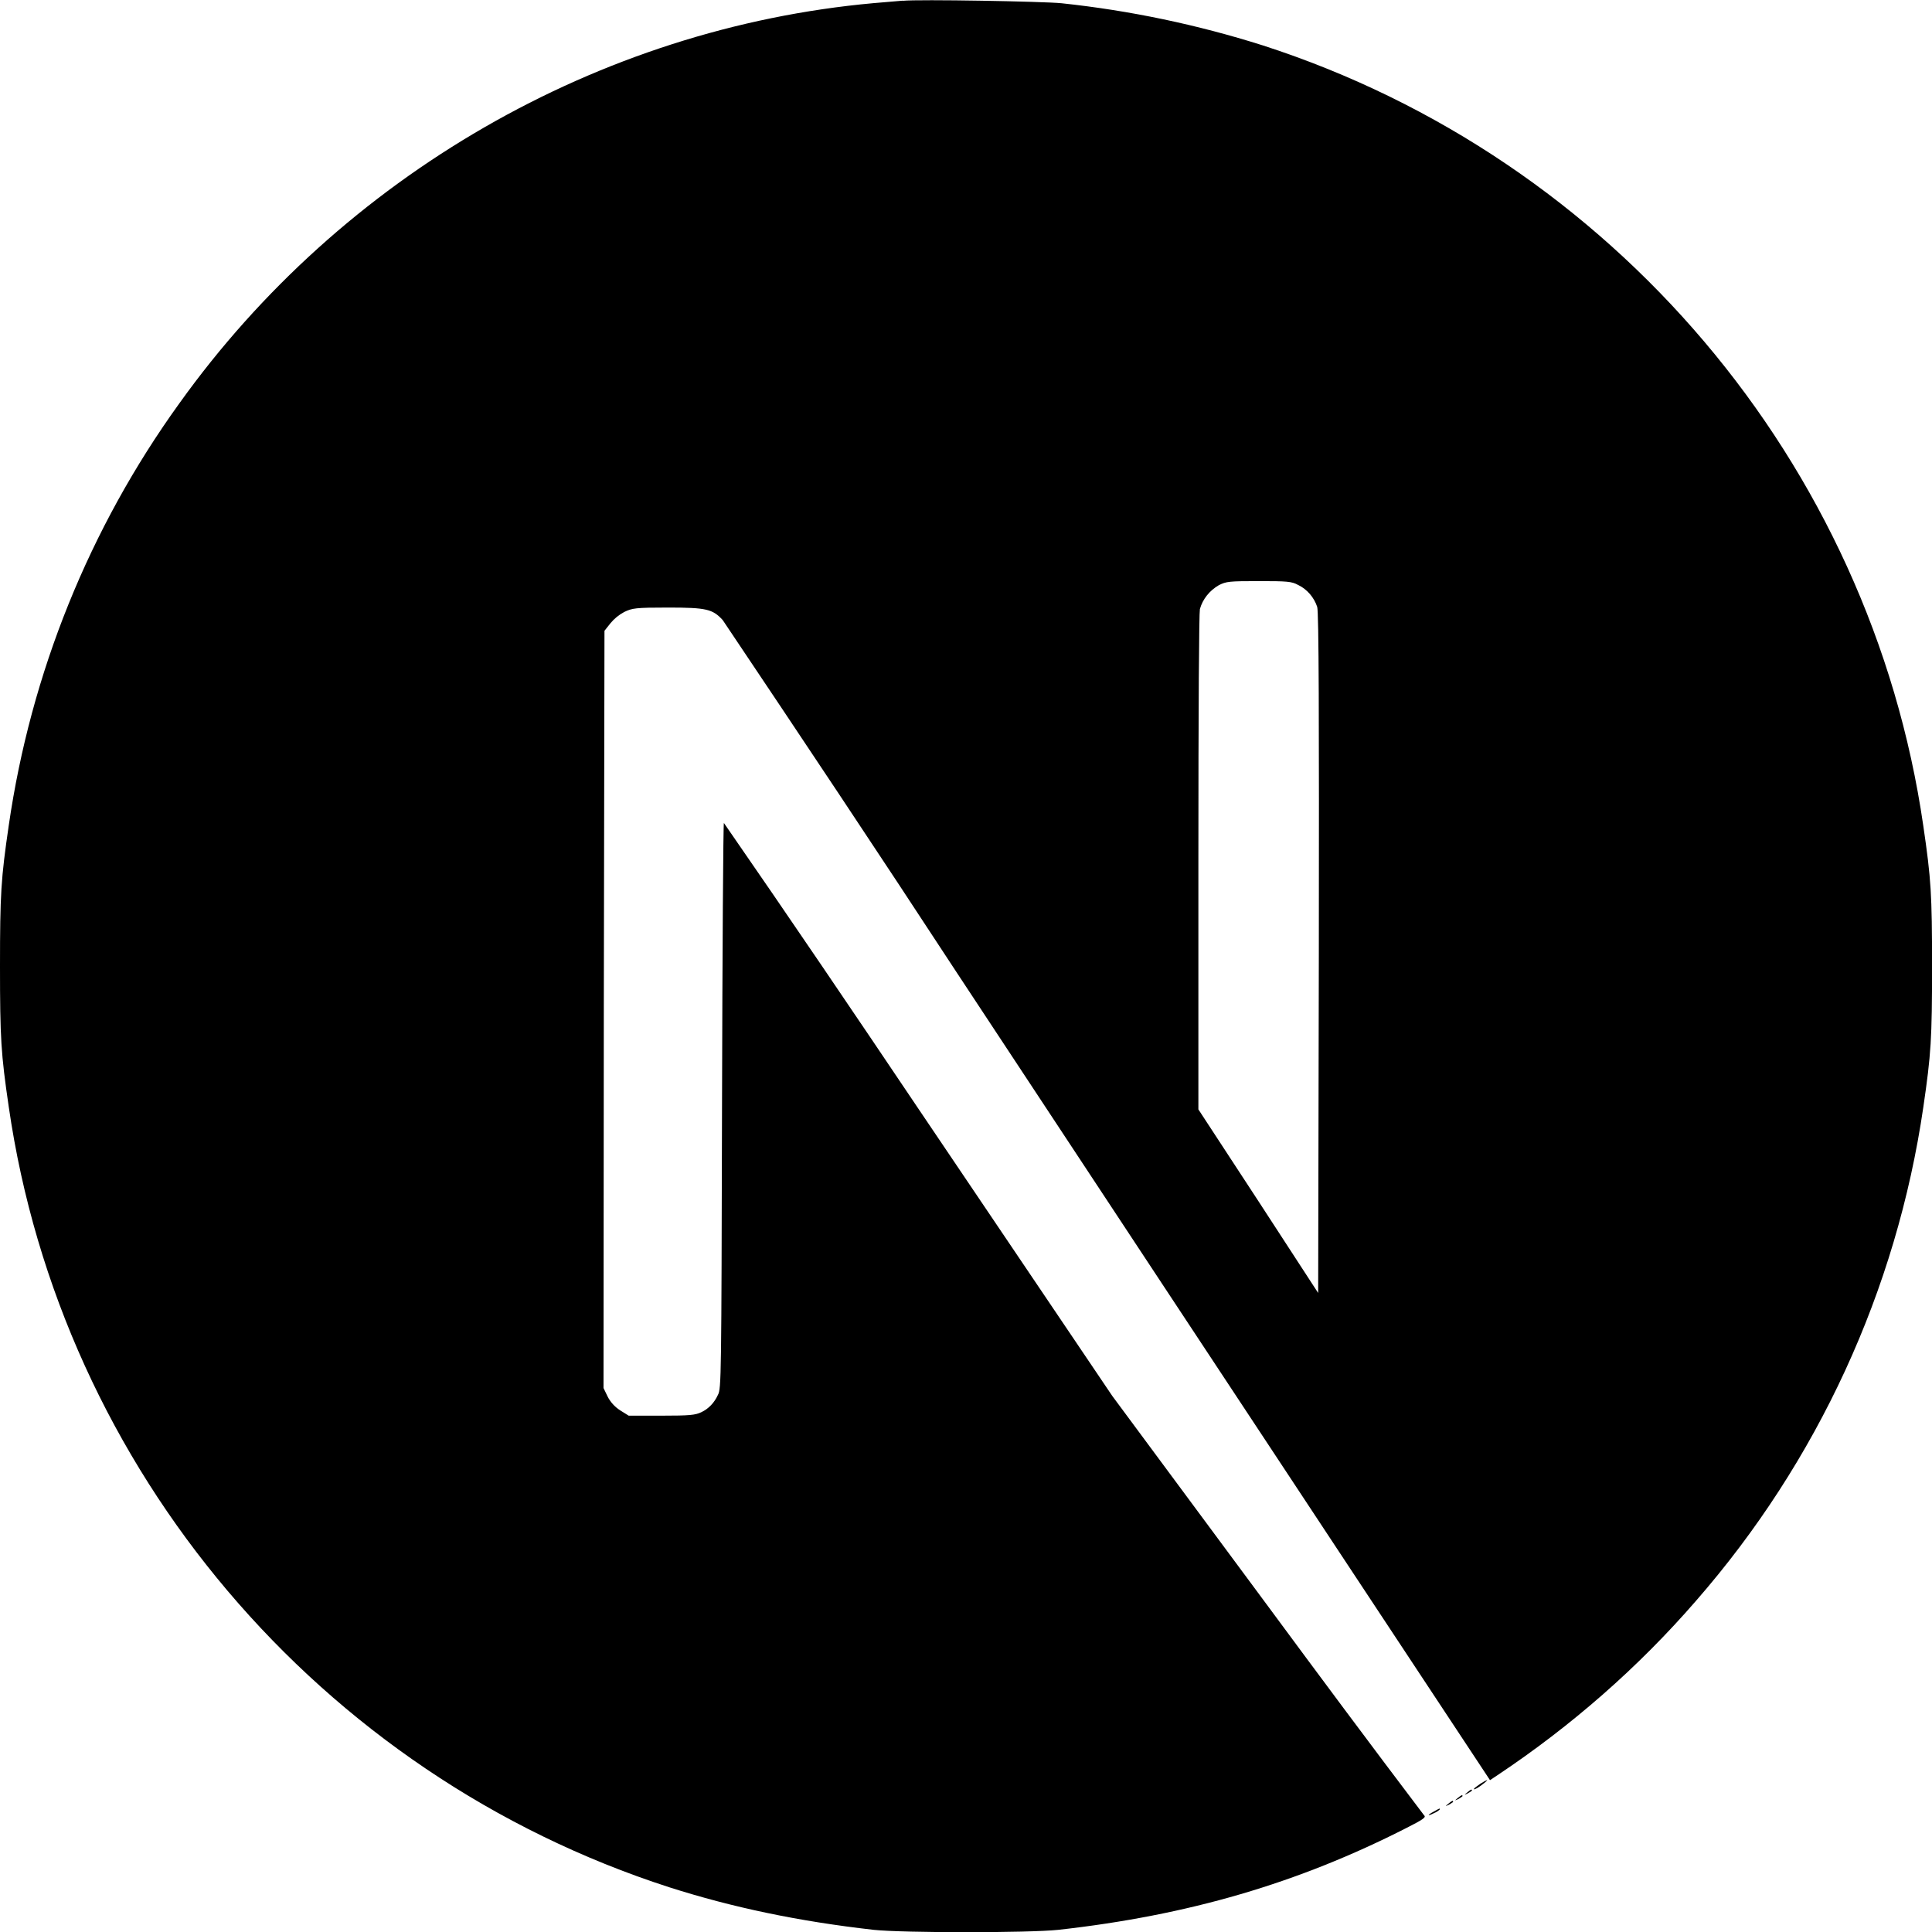
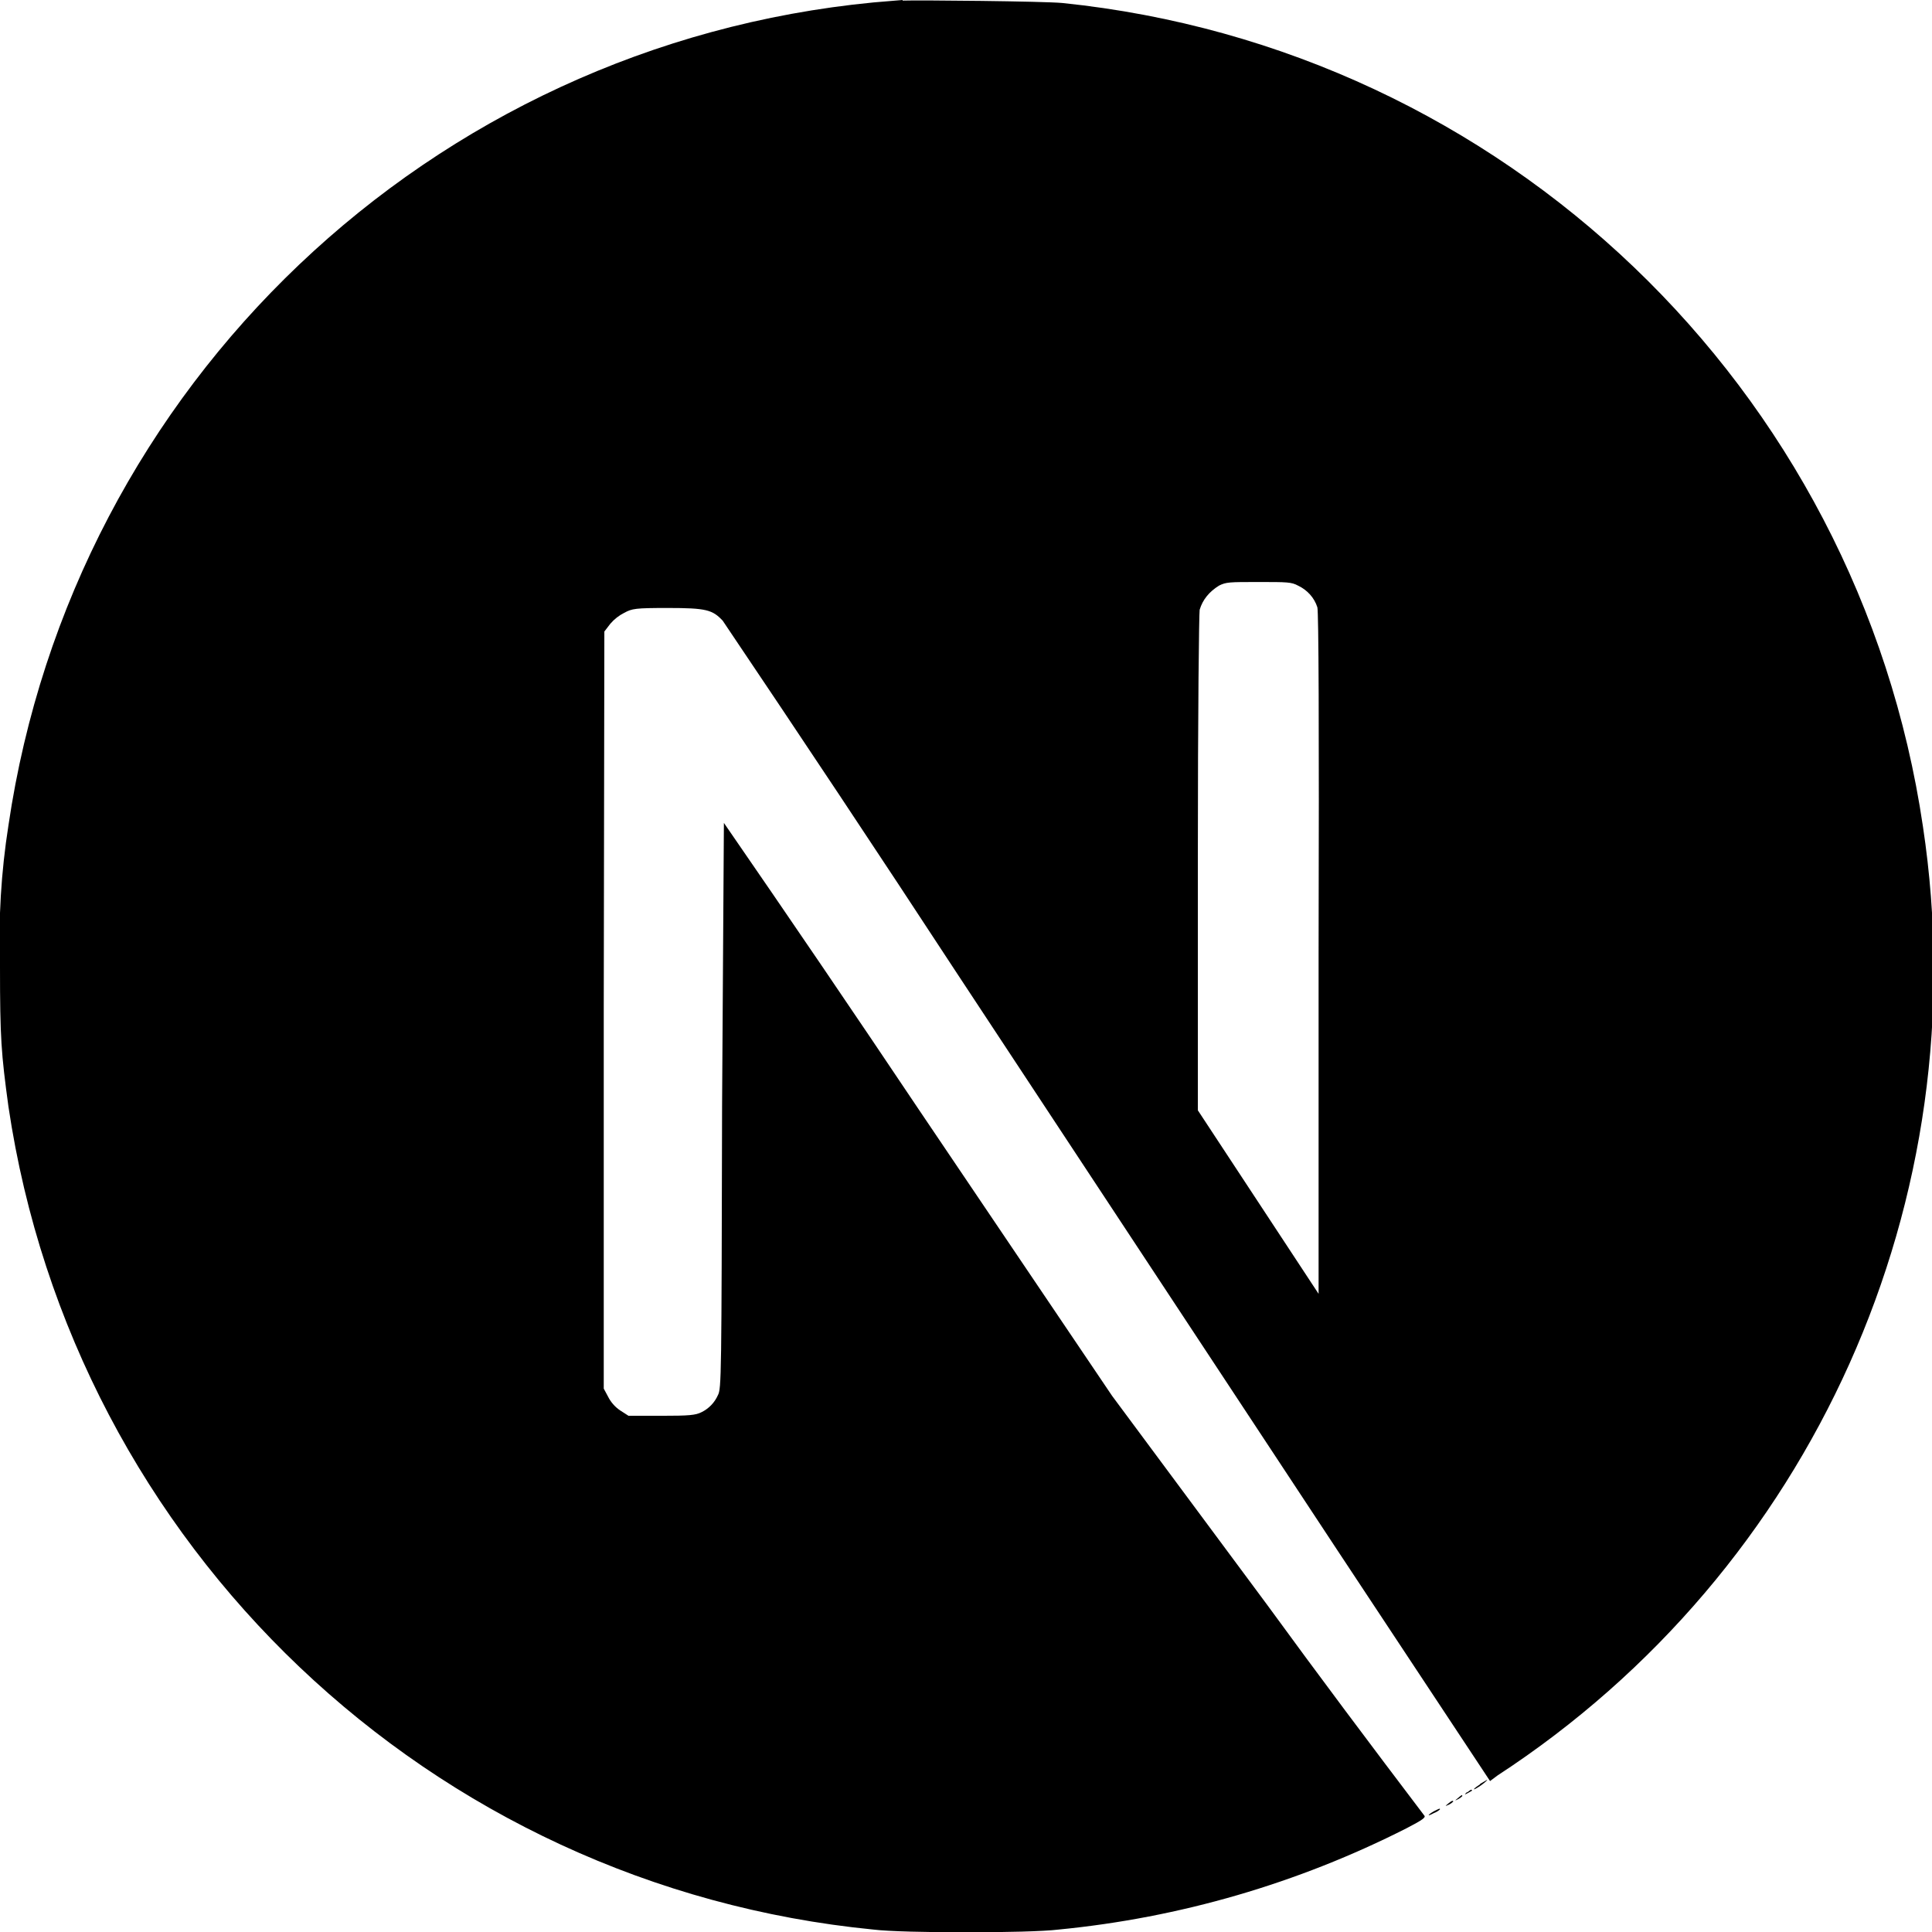
- <svg xmlns="http://www.w3.org/2000/svg" fill="currentColor" width="32px" height="32px" viewBox="0 0 32 32">
-   <path d="M23.749 30.005c-0.119 0.063-0.109 0.083 0.005 0.025 0.037-0.015 0.068-0.036 0.095-0.061 0-0.021 0-0.021-0.1 0.036zM23.989 29.875c-0.057 0.047-0.057 0.047 0.011 0.016 0.036-0.021 0.068-0.041 0.068-0.047 0-0.027-0.016-0.021-0.079 0.031zM24.145 29.781c-0.057 0.047-0.057 0.047 0.011 0.016 0.037-0.021 0.068-0.043 0.068-0.048 0-0.025-0.016-0.020-0.079 0.032zM24.303 29.688c-0.057 0.047-0.057 0.047 0.009 0.015 0.037-0.020 0.068-0.041 0.068-0.047 0-0.025-0.016-0.020-0.077 0.032zM24.516 29.547c-0.109 0.073-0.147 0.12-0.047 0.068 0.067-0.041 0.181-0.131 0.161-0.131-0.043 0.016-0.079 0.043-0.115 0.063zM14.953 0.011c-0.073 0.005-0.292 0.025-0.484 0.041-4.548 0.412-8.803 2.86-11.5 6.631-1.491 2.067-2.459 4.468-2.824 6.989-0.129 0.88-0.145 1.14-0.145 2.333 0 1.192 0.016 1.448 0.145 2.328 0.871 6.011 5.147 11.057 10.943 12.927 1.043 0.333 2.136 0.563 3.381 0.704 0.484 0.052 2.577 0.052 3.061 0 2.152-0.24 3.969-0.771 5.767-1.688 0.276-0.14 0.328-0.177 0.291-0.208-0.88-1.161-1.744-2.323-2.609-3.495l-2.557-3.453-3.203-4.745c-1.068-1.588-2.14-3.172-3.229-4.744-0.011 0-0.025 2.109-0.031 4.681-0.011 4.505-0.011 4.688-0.068 4.792-0.057 0.125-0.151 0.229-0.276 0.287-0.099 0.047-0.188 0.057-0.661 0.057h-0.541l-0.141-0.088c-0.088-0.057-0.161-0.136-0.208-0.229l-0.068-0.141 0.005-6.271 0.011-6.271 0.099-0.125c0.063-0.077 0.141-0.14 0.229-0.187 0.131-0.063 0.183-0.073 0.724-0.073 0.635 0 0.74 0.025 0.907 0.208 1.296 1.932 2.588 3.869 3.859 5.812 2.079 3.152 4.917 7.453 6.312 9.563l2.537 3.839 0.125-0.083c1.219-0.813 2.328-1.781 3.285-2.885 2.016-2.308 3.324-5.147 3.767-8.177 0.129-0.88 0.145-1.141 0.145-2.333 0-1.193-0.016-1.448-0.145-2.328-0.871-6.011-5.147-11.057-10.943-12.928-1.084-0.343-2.199-0.577-3.328-0.697-0.303-0.031-2.371-0.068-2.631-0.041zM21.5 9.688c0.151 0.072 0.265 0.208 0.317 0.364 0.027 0.084 0.032 1.823 0.027 5.74l-0.011 5.624-0.989-1.52-0.995-1.521v-4.083c0-2.647 0.011-4.131 0.025-4.204 0.047-0.167 0.161-0.307 0.313-0.395 0.124-0.063 0.172-0.068 0.667-0.068 0.463 0 0.541 0.005 0.645 0.063z" />
+ <svg xmlns="http://www.w3.org/2000/svg" fill="currentColor" viewBox="0 0 32 32">
+   <path d="M23.75 30c-.12.07-.11.09 0 .03a.31.31 0 0 0 .1-.06c0-.02 0-.02-.1.03zm.24-.13c-.06.05-.06.05.01.02a.25.25 0 0 0 .07-.05c0-.02-.02-.02-.08.03zm.16-.09c-.06.05-.06.05 0 .02a.25.25 0 0 0 .07-.05c0-.03-.01-.02-.07.03zm.15-.1c-.05.05-.05.05.01.02l.07-.04c0-.03-.02-.02-.08.03zm.22-.13c-.11.07-.15.12-.05.06.07-.04.18-.13.16-.13l-.12.07zM14.95 0l-.48.04A16.04 16.04 0 0 0 .14 13.67 12.2 12.2 0 0 0 0 16.01c0 1.19.02 1.44.14 2.32a16.07 16.07 0 0 0 14.33 13.63c.48.06 2.58.06 3.06 0a16.2 16.2 0 0 0 5.77-1.68c.27-.14.32-.18.29-.21-.88-1.16-1.75-2.32-2.61-3.5l-2.56-3.45-3.2-4.74a416.4 416.4 0 0 0-3.23-4.75l-.03 4.68c-.01 4.5-.01 4.69-.07 4.8a.57.57 0 0 1-.27.28c-.1.05-.2.06-.67.06h-.54l-.14-.09a.6.6 0 0 1-.2-.23L10 23v-6.27l.01-6.27.1-.13a.75.75 0 0 1 .23-.18c.13-.07.18-.08.72-.08.64 0 .74.03.91.21 1.3 1.93 2.59 3.87 3.86 5.81l6.31 9.57 2.54 3.84.12-.09a15.93 15.93 0 0 0 7.05-15.72A16.07 16.07 0 0 0 17.6.05C17.29.02 15.2 0 14.95.01zM21.5 9.7c.15.07.27.2.32.36.02.09.03 1.83.02 5.74v5.63l-1-1.52-1-1.52v-4.09c0-2.64.02-4.13.03-4.2.05-.17.16-.3.32-.4.12-.06.17-.06.66-.06.47 0 .54 0 .65.06z" />
</svg>
